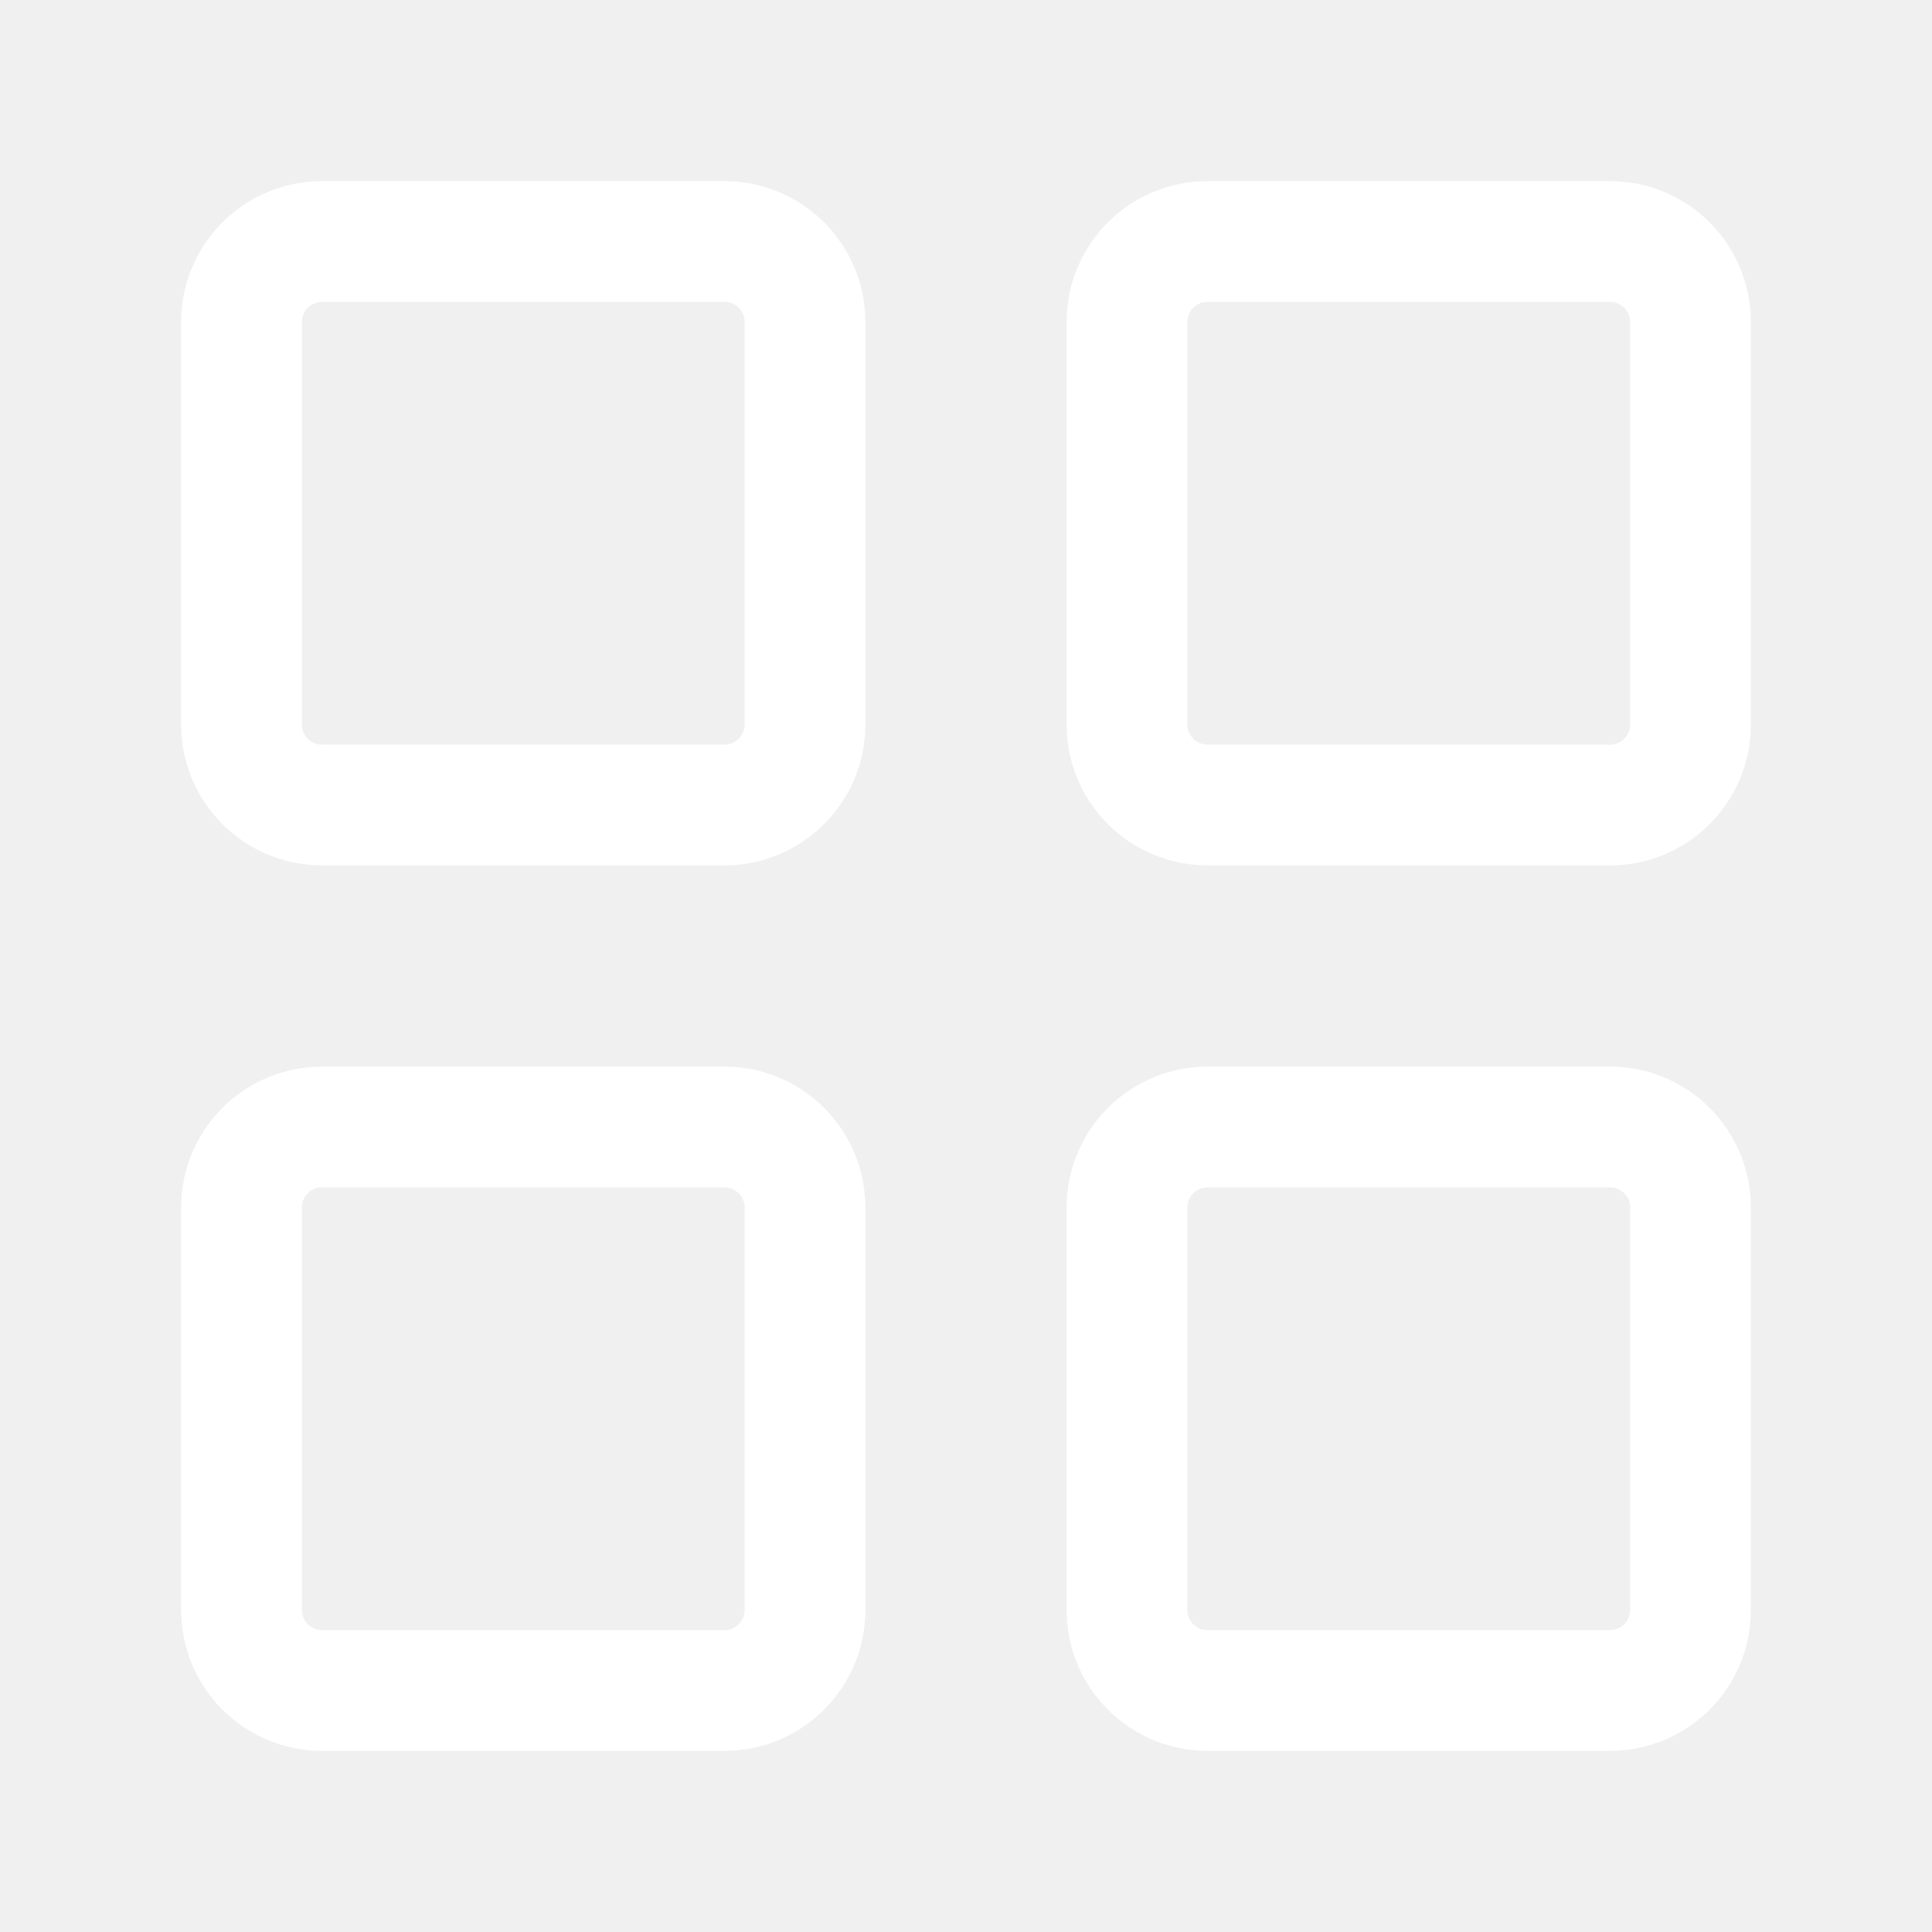
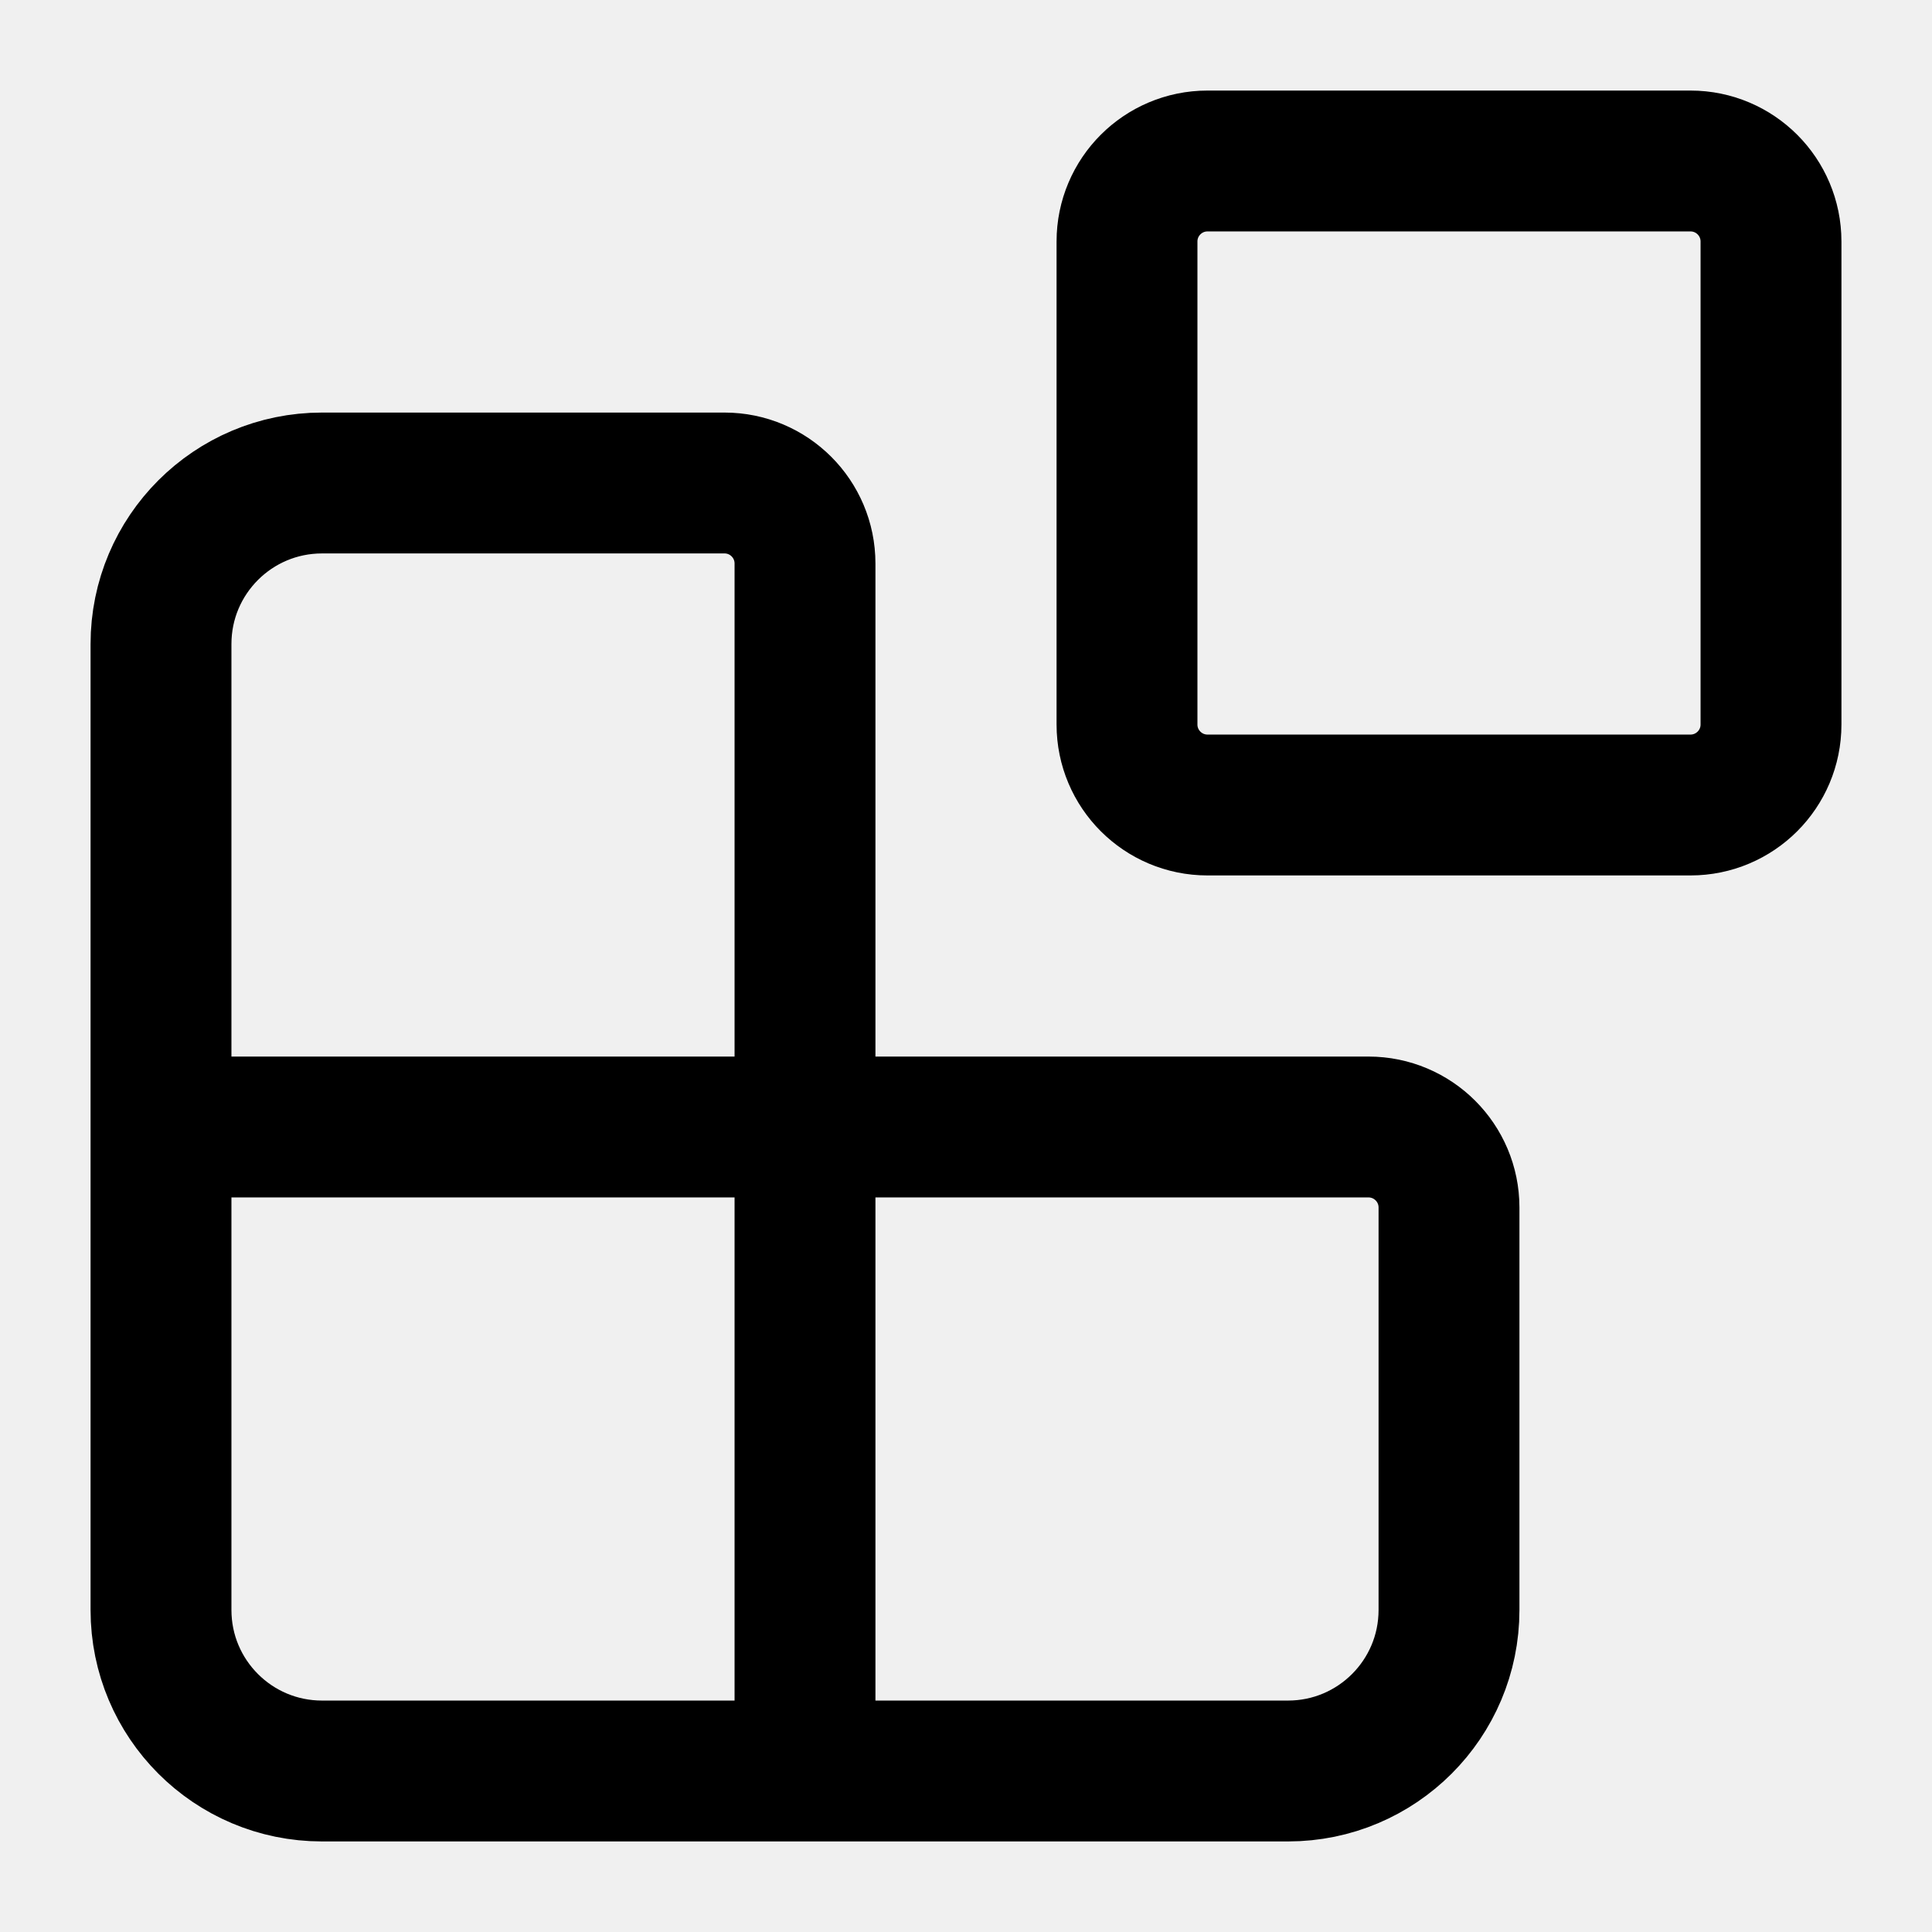
- <svg xmlns="http://www.w3.org/2000/svg" width="24" height="24" viewBox="0 0 24 24">
-   <g fill="none" stroke="#fff" stroke-width="1.5">
-     <rect x="3" y="3" width="7" height="7" rx="1" />
-     <rect x="14" y="3" width="7" height="7" rx="1" />
-     <rect x="3" y="14" width="7" height="7" rx="1" />
-     <rect x="14" y="14" width="7" height="7" rx="1" />
-   </g>
+ <svg xmlns="http://www.w3.org/2000/svg" width="24" height="24" viewBox="0 0 24 24" fill="none" stroke="currentColor" stroke-width="1.75" stroke-linecap="round" stroke-linejoin="round">
+   <path d="M10 22V7a1 1 0 0 0-1-1H4a2 2 0 0 0-2 2v12a2 2 0 0 0 2 2h12a2 2 0 0 0 2-2v-5a1 1 0 0 0-1-1H2" />
+   <rect x="14" y="2" width="8" height="8" rx="1" />
</svg>
